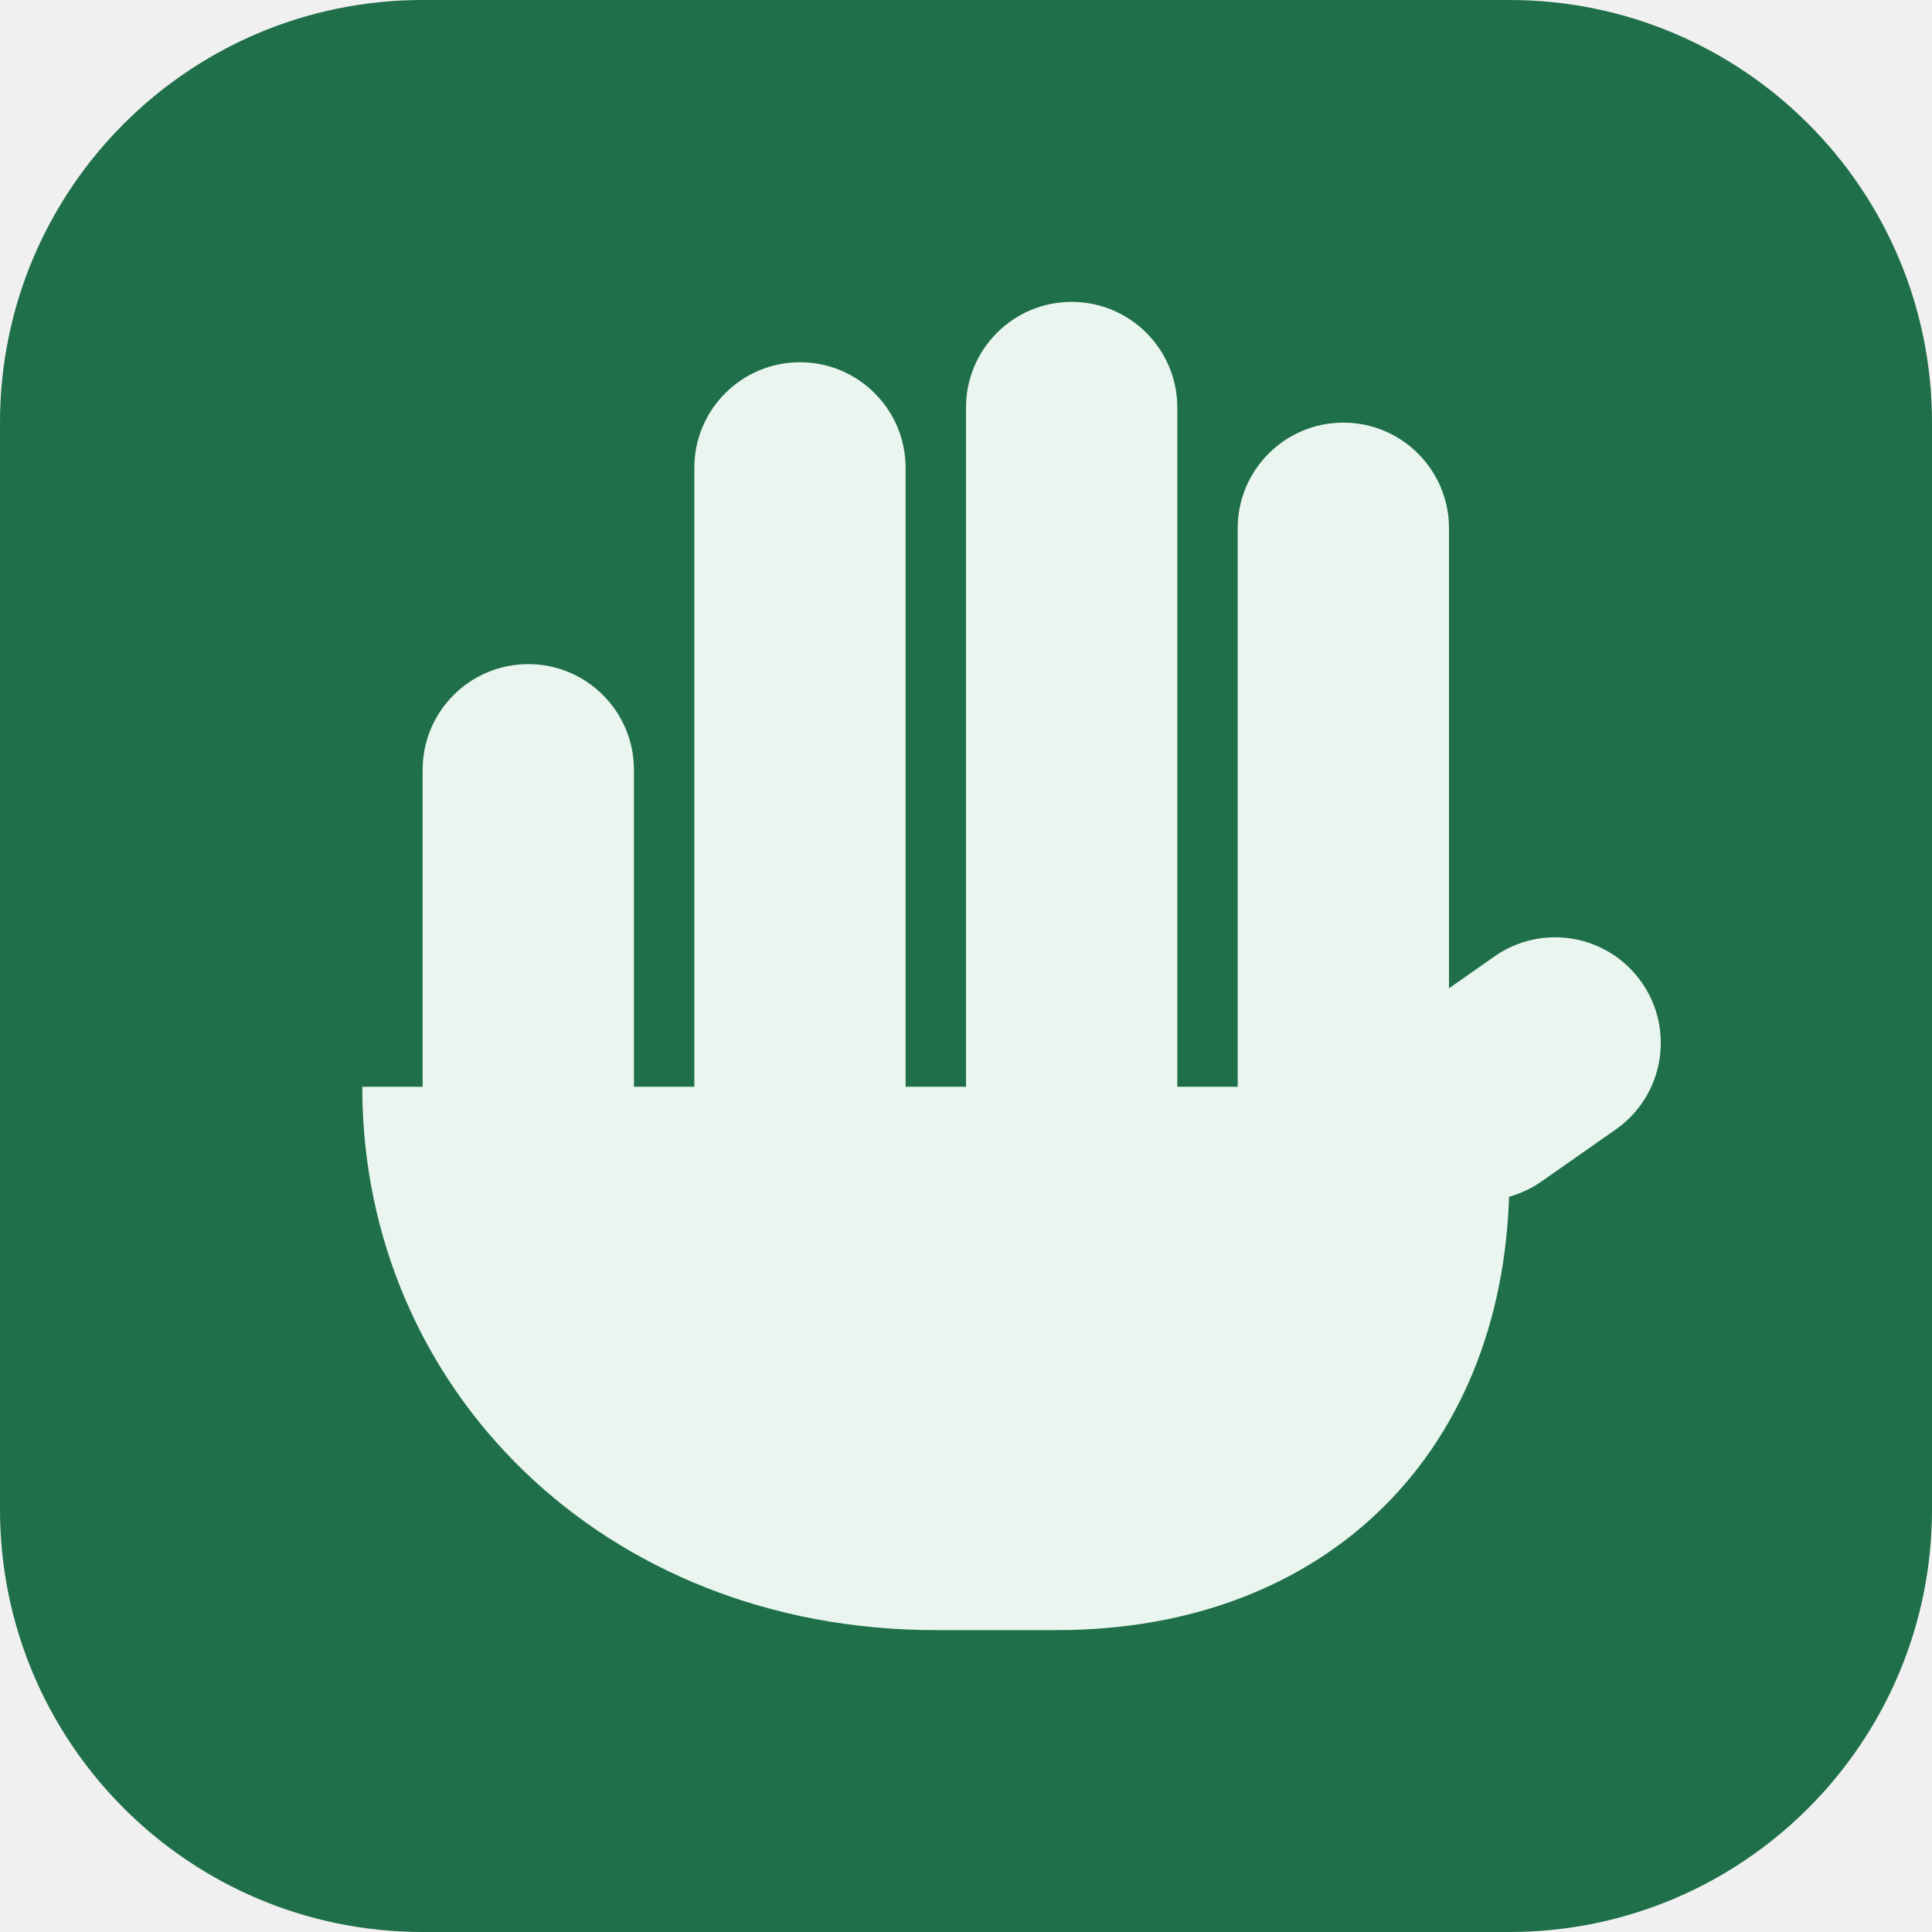
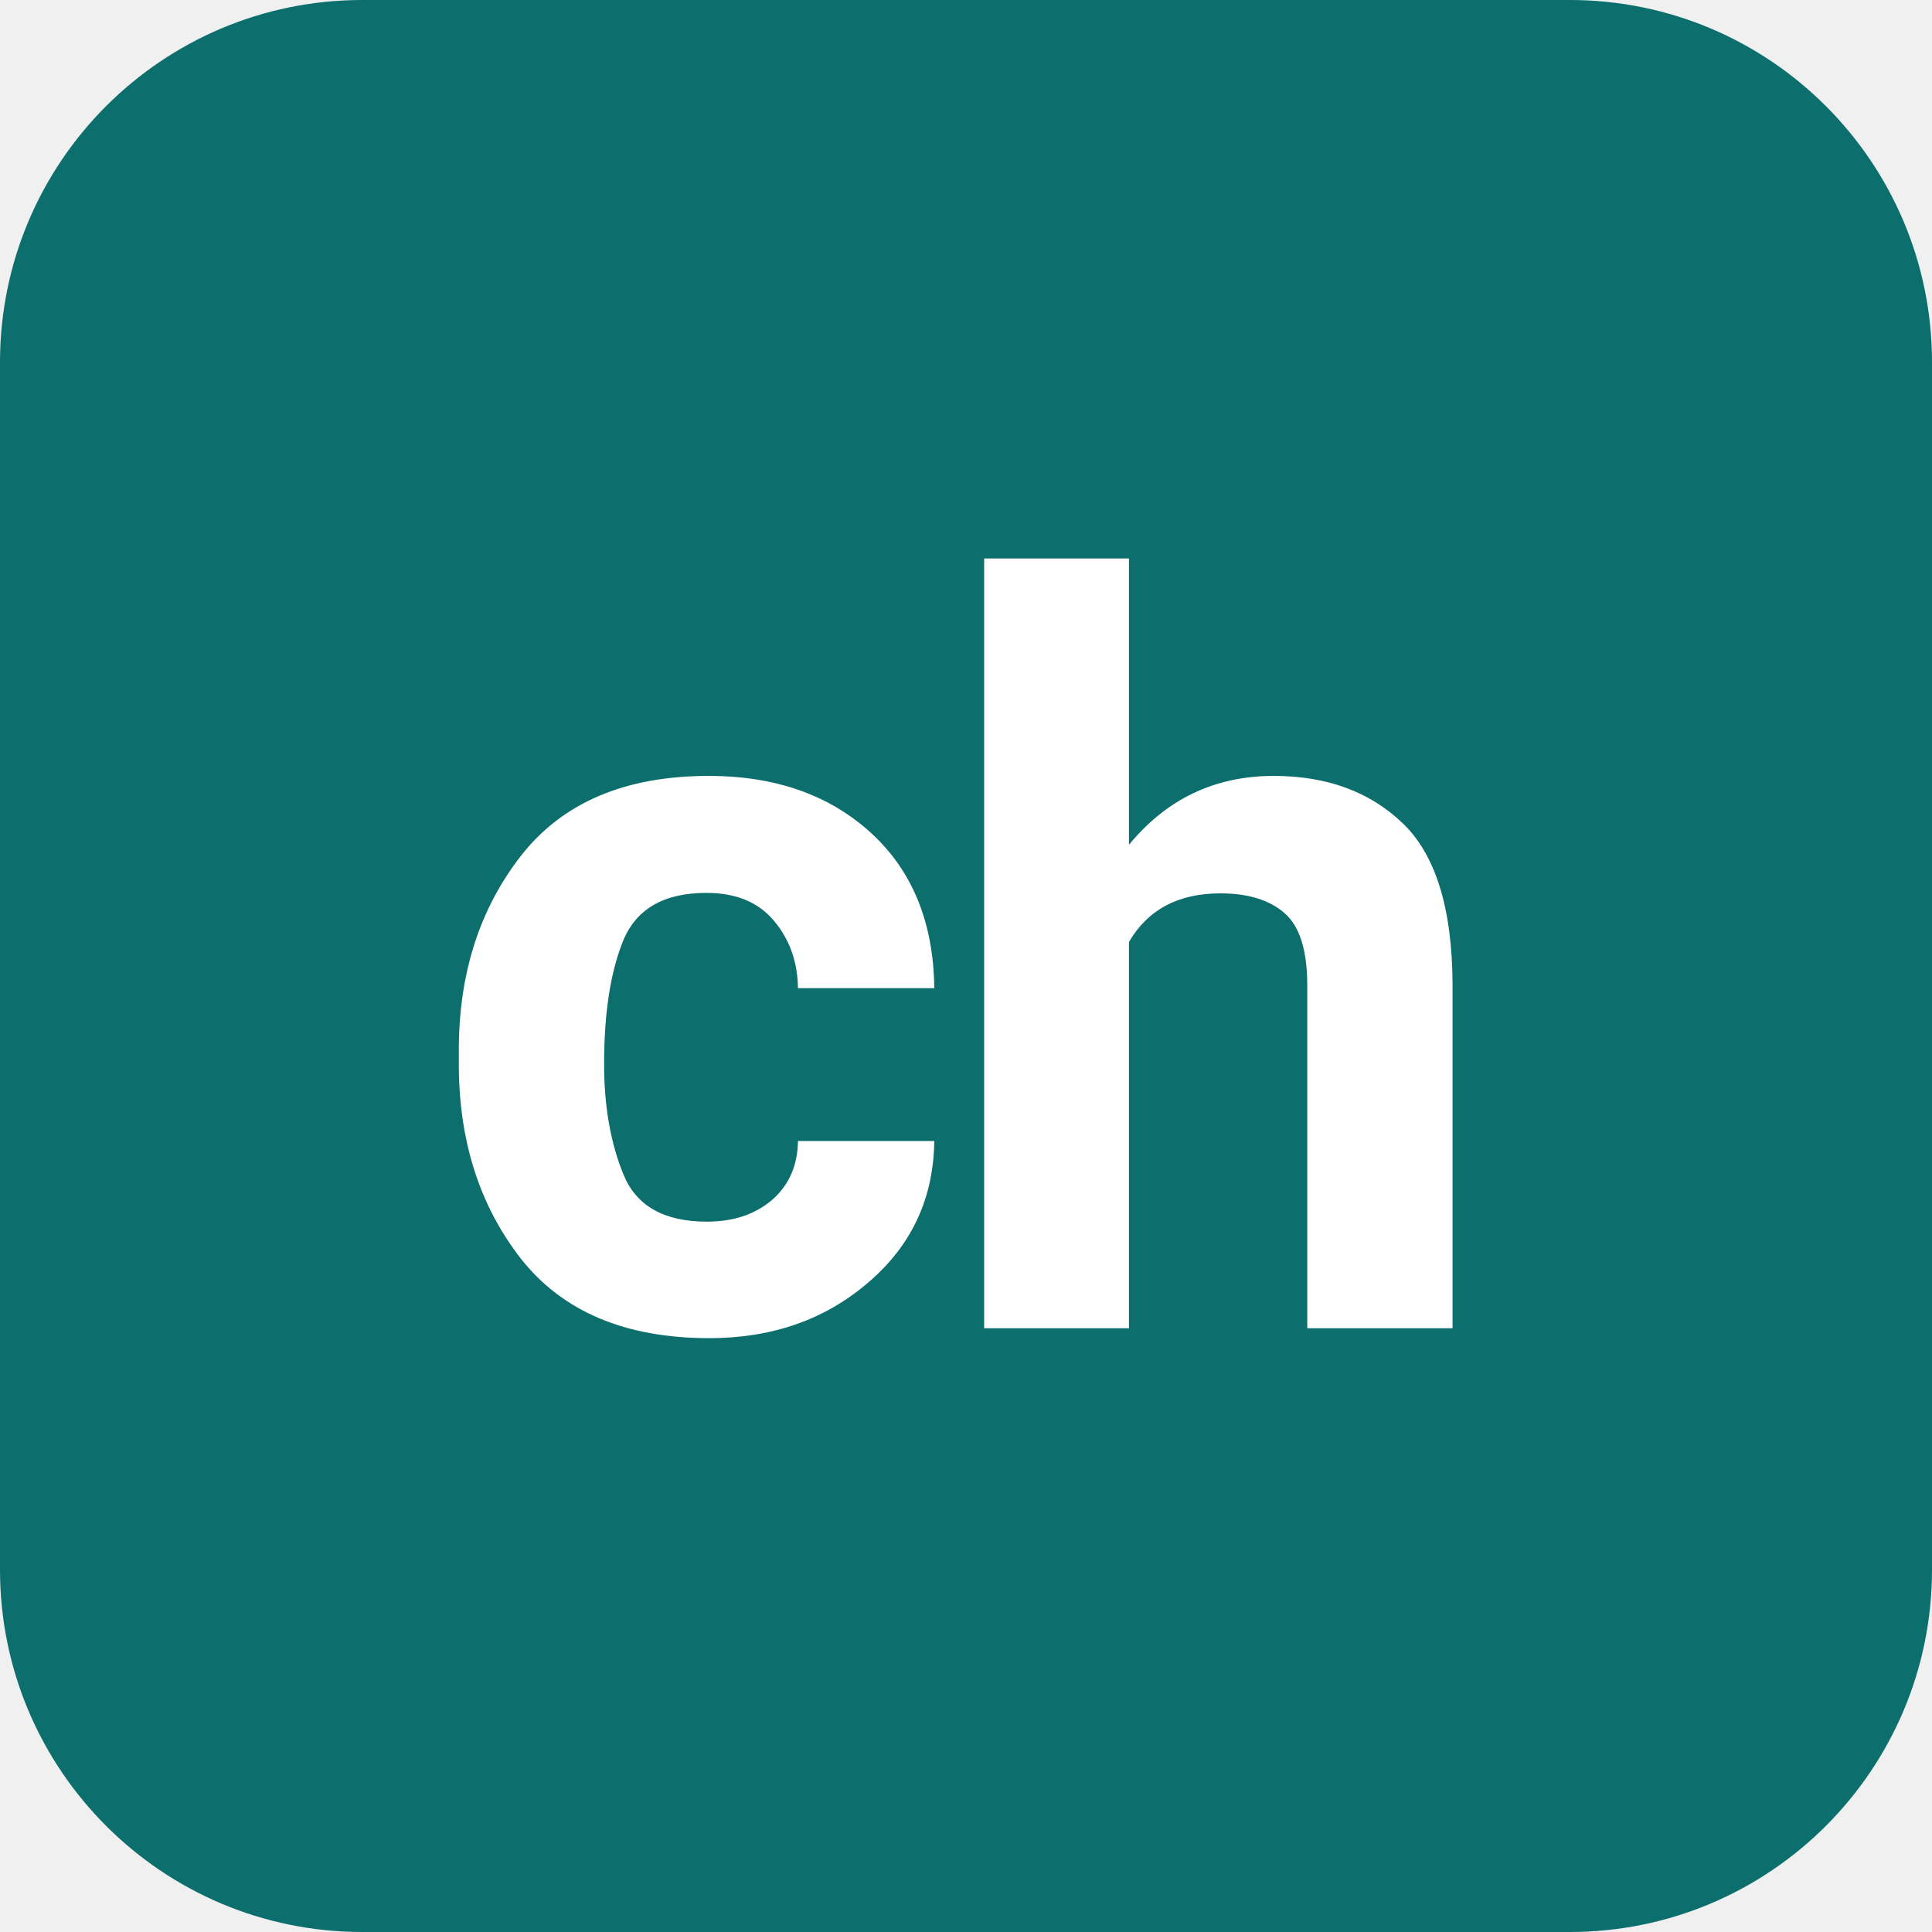
<svg xmlns="http://www.w3.org/2000/svg" viewBox="0 0 64 64">
-   <rect width="64" height="64" rx="14" fill="#1f6f4a" />
-   <g fill="#e9f5ee">
-     <rect x="14" y="22" width="7" height="20" rx="3.5" />
-     <rect x="23" y="12" width="7" height="28" rx="3.5" />
-     <rect x="32" y="10" width="7" height="30" rx="3.5" />
-     <rect x="41" y="14" width="7" height="26" rx="3.5" />
-     <path d="M12 36c0 10 8 18 19 18h4c9 0 15-6 15-15v-3H12z" />
-     <rect x="45" y="32" width="10" height="7" rx="3.5" transform="rotate(-35 50 35)" />
-   </g>
+   <rect width="64" height="64" rx="12" fill="#0d6e6e" />
+   <text x="32" y="44" text-anchor="middle" font-family="-apple-system,Segoe UI,Roboto,Helvetica,Arial,sans-serif" font-size="34" font-weight="700" fill="#fff" letter-spacing="-1">ch</text>
</svg>
